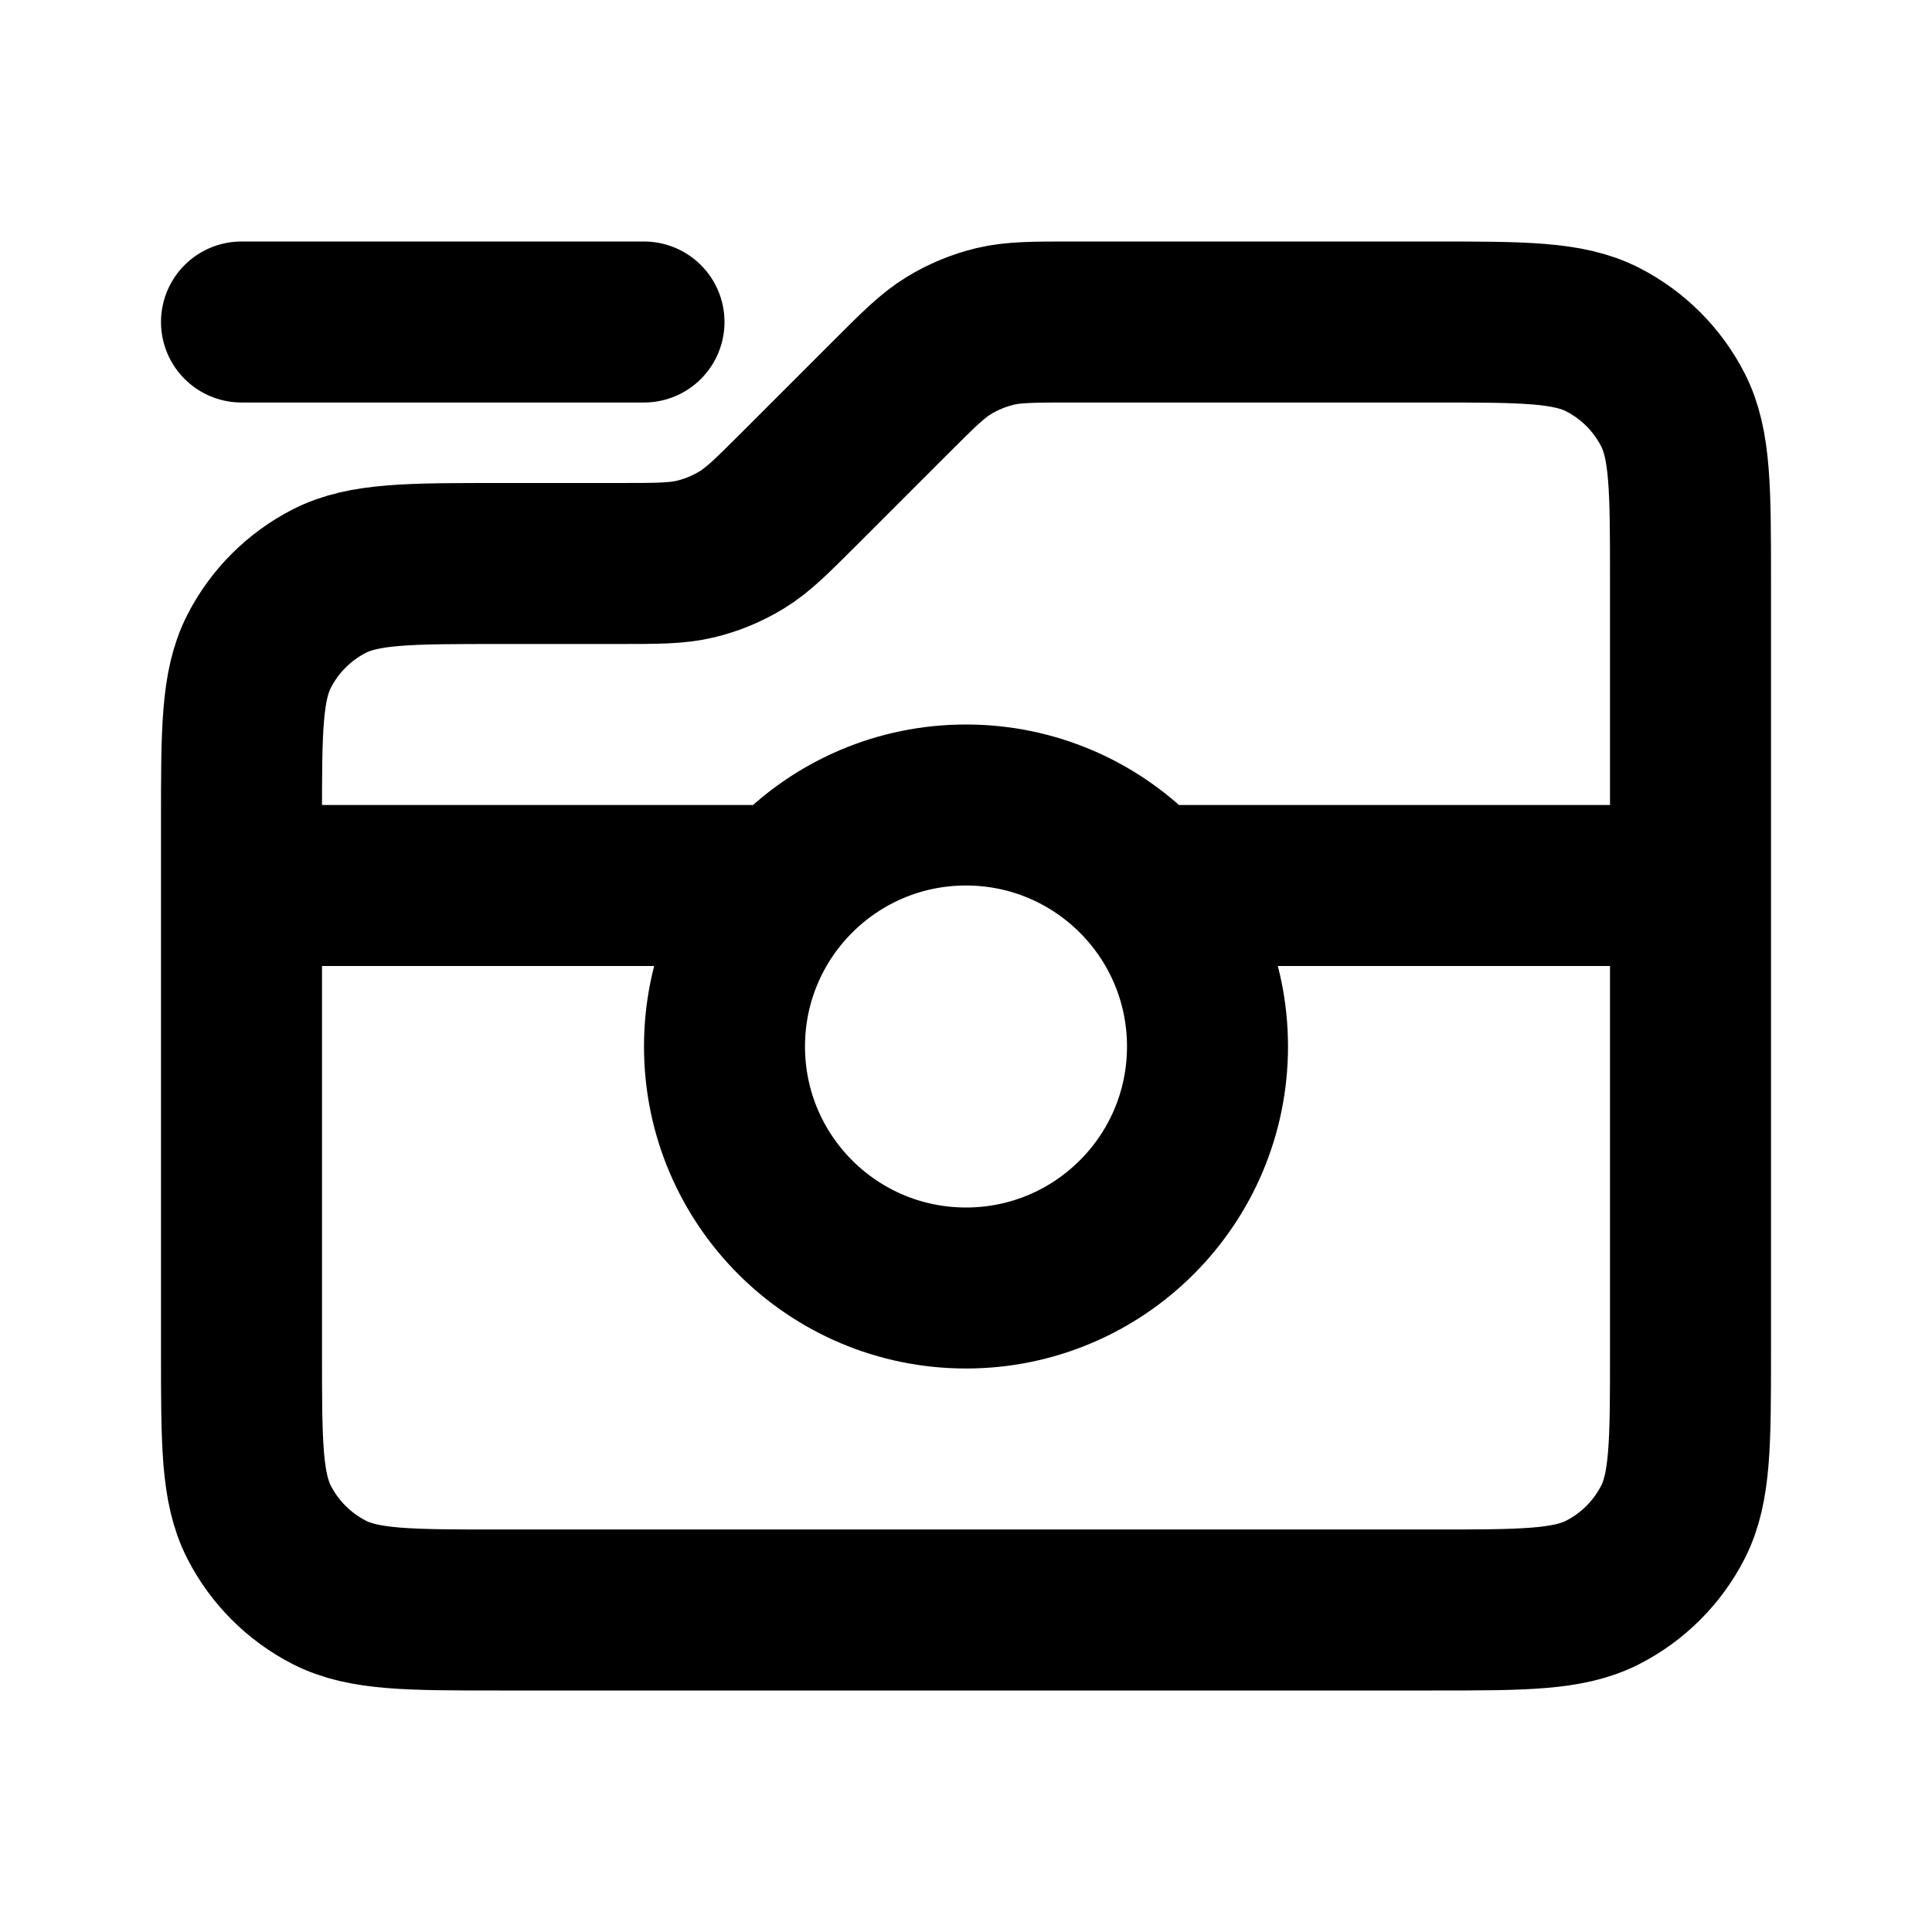
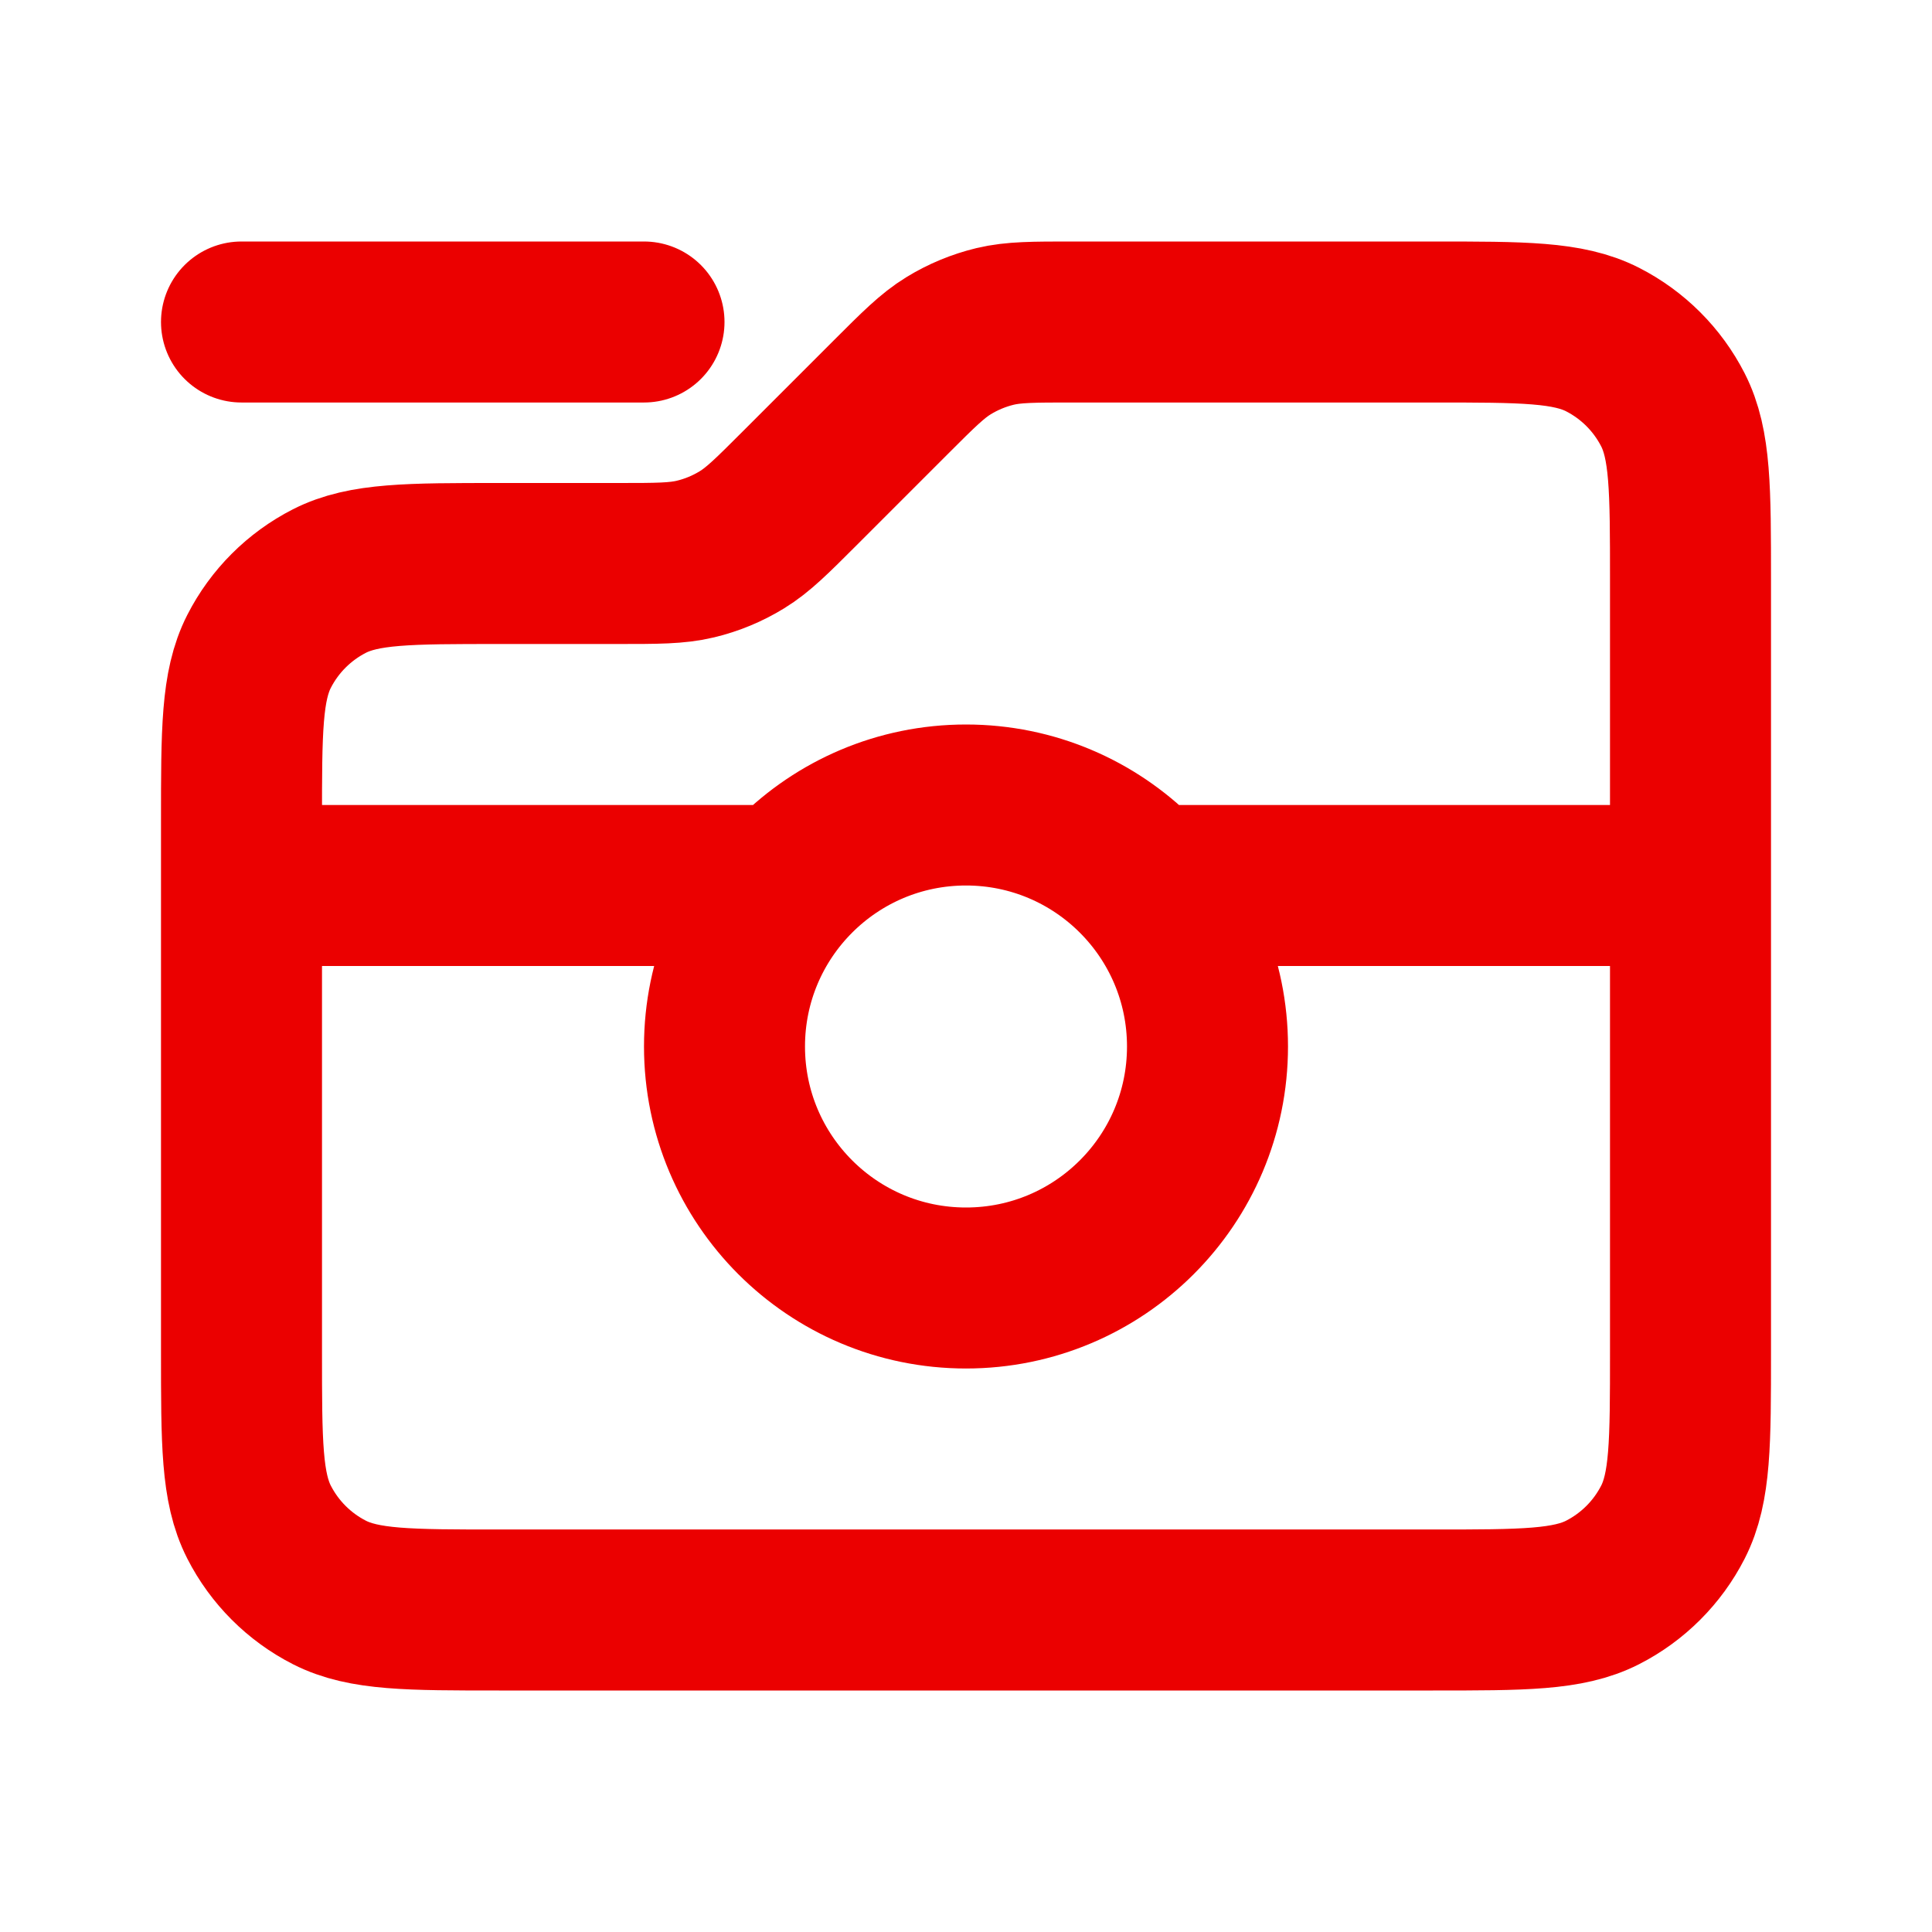
<svg xmlns="http://www.w3.org/2000/svg" width="800px" height="800px" viewBox="0 0 24 24" fill="none">
-   <path d="M3 4H8M3 11H9.764M14.236 11H21M21 7.2V16.8C21 17.92 21 18.48 20.782 18.908C20.59 19.284 20.284 19.59 19.908 19.782C19.48 20 18.92 20 17.8 20H6.2C5.08 20 4.52 20 4.092 19.782C3.716 19.59 3.41 19.284 3.218 18.908C3 18.48 3 17.92 3 16.8V10.2C3 9.08 3 8.52 3.218 8.092C3.41 7.716 3.716 7.41 4.092 7.218C4.52 7 5.08 7 6.2 7H7.675C8.164 7 8.408 7 8.638 6.945C8.843 6.896 9.038 6.815 9.217 6.705C9.418 6.582 9.591 6.409 9.937 6.063L11.063 4.937C11.409 4.591 11.582 4.418 11.783 4.295C11.962 4.185 12.158 4.104 12.361 4.055C12.592 4 12.836 4 13.325 4H17.8C18.92 4 19.48 4 19.908 4.218C20.284 4.41 20.59 4.716 20.782 5.092C21 5.52 21 6.08 21 7.2ZM15 13C15 14.657 13.657 16 12 16C10.343 16 9 14.657 9 13C9 11.343 10.343 10 12 10C13.657 10 15 11.343 15 13Z" stroke="#000000" stroke-width="2" stroke-linecap="round" stroke-linejoin="round" />
+   <g id="SVGRepo_bgCarrier" stroke-width="0" />
+   <g id="SVGRepo_tracerCarrier" stroke-linecap="round" stroke-linejoin="round" />
+   <g id="SVGRepo_iconCarrier">
+     <path d="M3 4H8M3 11H9.764M14.236 11H21M21 7.2V16.8C21 17.92 21 18.48 20.782 18.908C20.59 19.284 20.284 19.59 19.908 19.782C19.48 20 18.92 20 17.8 20H6.2C5.08 20 4.52 20 4.092 19.782C3.716 19.59 3.41 19.284 3.218 18.908C3 18.48 3 17.92 3 16.8V10.2C3 9.08 3 8.52 3.218 8.092C3.41 7.716 3.716 7.41 4.092 7.218C4.52 7 5.08 7 6.2 7H7.675C8.164 7 8.408 7 8.638 6.945C8.843 6.896 9.038 6.815 9.217 6.705C9.418 6.582 9.591 6.409 9.937 6.063L11.063 4.937C11.409 4.591 11.582 4.418 11.783 4.295C11.962 4.185 12.158 4.104 12.361 4.055C12.592 4 12.836 4 13.325 4H17.8C18.92 4 19.48 4 19.908 4.218C20.284 4.41 20.59 4.716 20.782 5.092C21 5.52 21 6.08 21 7.2ZM15 13C15 14.657 13.657 16 12 16C10.343 16 9 14.657 9 13C9 11.343 10.343 10 12 10C13.657 10 15 11.343 15 13Z" stroke="#eb0000" stroke-width="2" stroke-linecap="round" stroke-linejoin="round" />
+   </g>
</svg>
